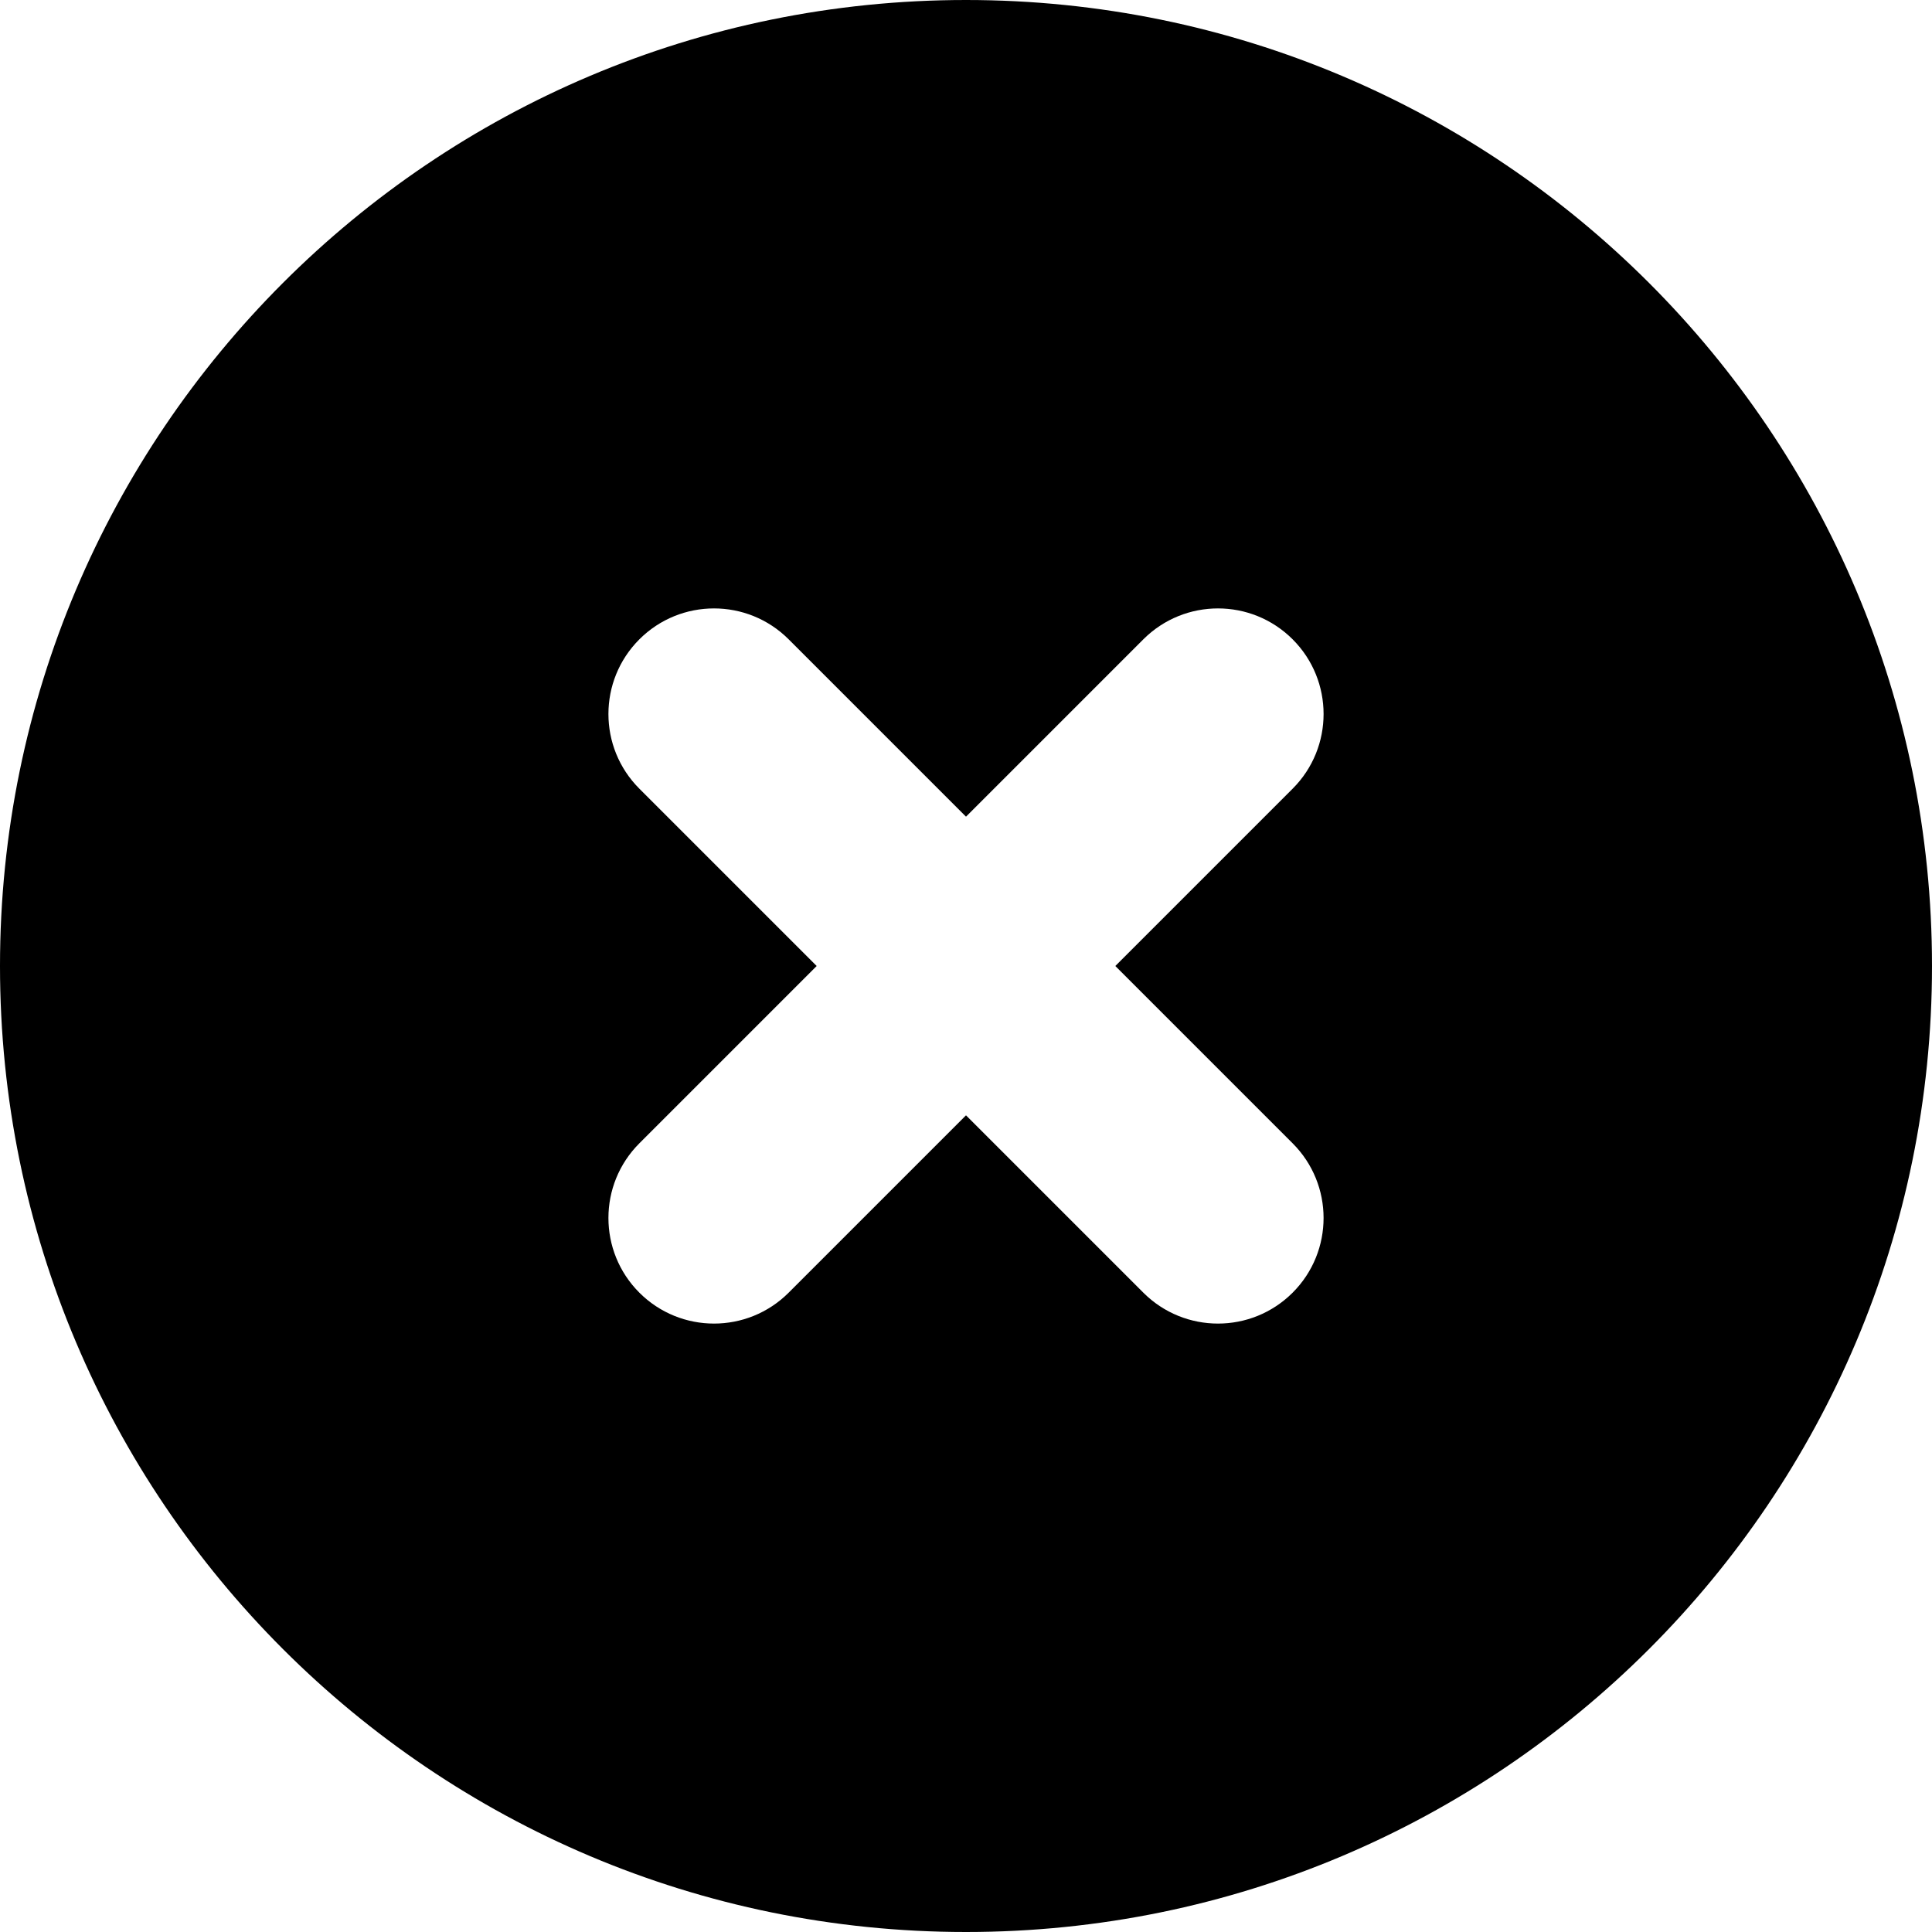
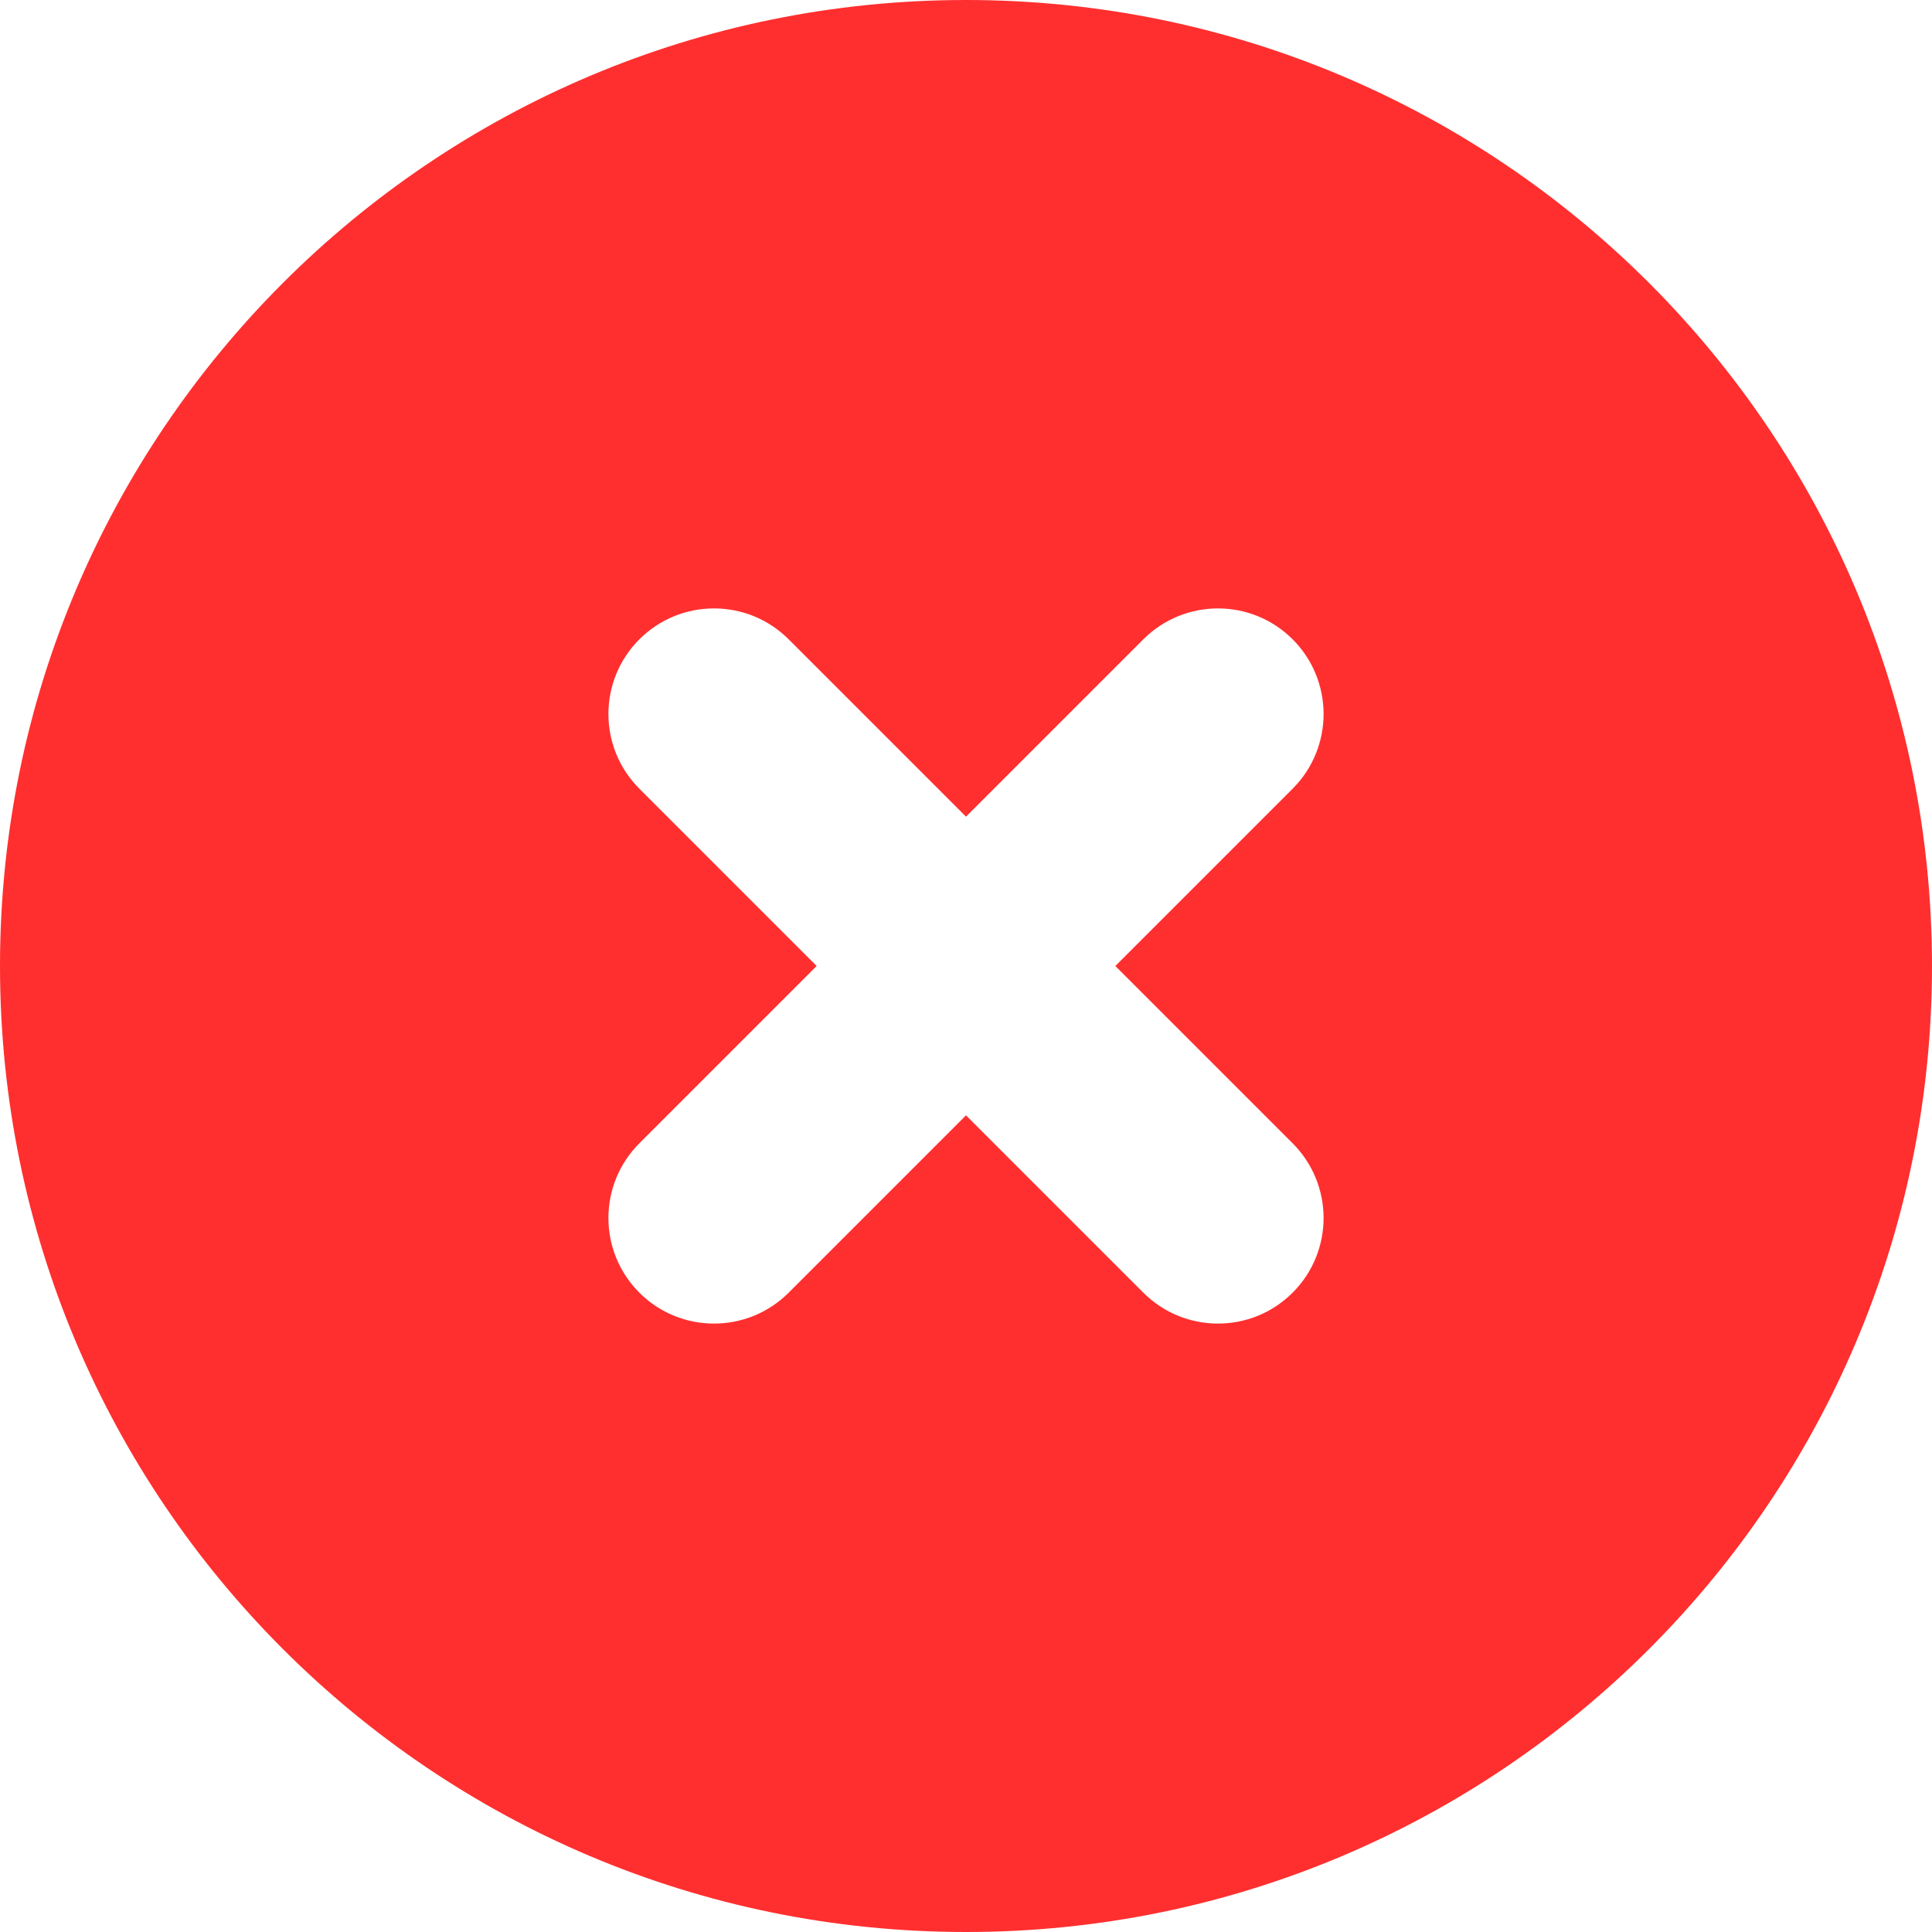
<svg xmlns="http://www.w3.org/2000/svg" version="1.1" id="Layer_1" x="0px" y="0px" viewBox="0 0 459 459" style="enable-background: new 0 0 459 459" xml:space="preserve">
  <g>
    <g>
-       <path d="M229.5,0C102.751,0,0,102.751,0,229.5S102.751,459,229.5,459S459,356.249,459,229.5S356.249,0,229.5,0z M307.105,271.629    c9.797,9.797,9.797,25.68,0,35.477c-4.898,4.898-11.318,7.347-17.738,7.347c-6.42,0-12.84-2.449-17.738-7.347L229.5,264.977    l-42.128,42.129c-4.898,4.898-11.318,7.347-17.738,7.347c-6.42,0-12.84-2.449-17.738-7.347c-9.797-9.796-9.797-25.68,0-35.477    l42.129-42.129l-42.129-42.129c-9.797-9.797-9.797-25.68,0-35.477s25.68-9.797,35.477,0l42.128,42.129l42.128-42.129    c9.797-9.797,25.68-9.797,35.477,0c9.797,9.796,9.797,25.68,0,35.477l-42.13,42.129L307.105,271.629z" />
+       <path d="M229.5,0C102.751,0,0,102.751,0,229.5S102.751,459,229.5,459S459,356.249,459,229.5S356.249,0,229.5,0z M307.105,271.629    c9.797,9.797,9.797,25.68,0,35.477c-4.898,4.898-11.318,7.347-17.738,7.347c-6.42,0-12.84-2.449-17.738-7.347L229.5,264.977    l-42.128,42.129c-4.898,4.898-11.318,7.347-17.738,7.347c-6.42,0-12.84-2.449-17.738-7.347c-9.797-9.796-9.797-25.68,0-35.477    l42.129-42.129l-42.129-42.129c-9.797-9.797-9.797-25.68,0-35.477s25.68-9.797,35.477,0l42.128,42.129l42.128-42.129    c9.797-9.797,25.68-9.797,35.477,0c9.797,9.796,9.797,25.68,0,35.477l-42.13,42.129L307.105,271.629z" fill="#FF2F2F" />
    </g>
  </g>
-   <g>
- </g>
-   <g>
- </g>
-   <g>
- </g>
-   <g>
- </g>
-   <g>
- </g>
-   <g>
- </g>
-   <g>
- </g>
-   <g>
- </g>
-   <g>
- </g>
-   <g>
- </g>
-   <g>
- </g>
-   <g>
- </g>
-   <g>
- </g>
-   <g>
- </g>
-   <g>
- </g>
</svg>
